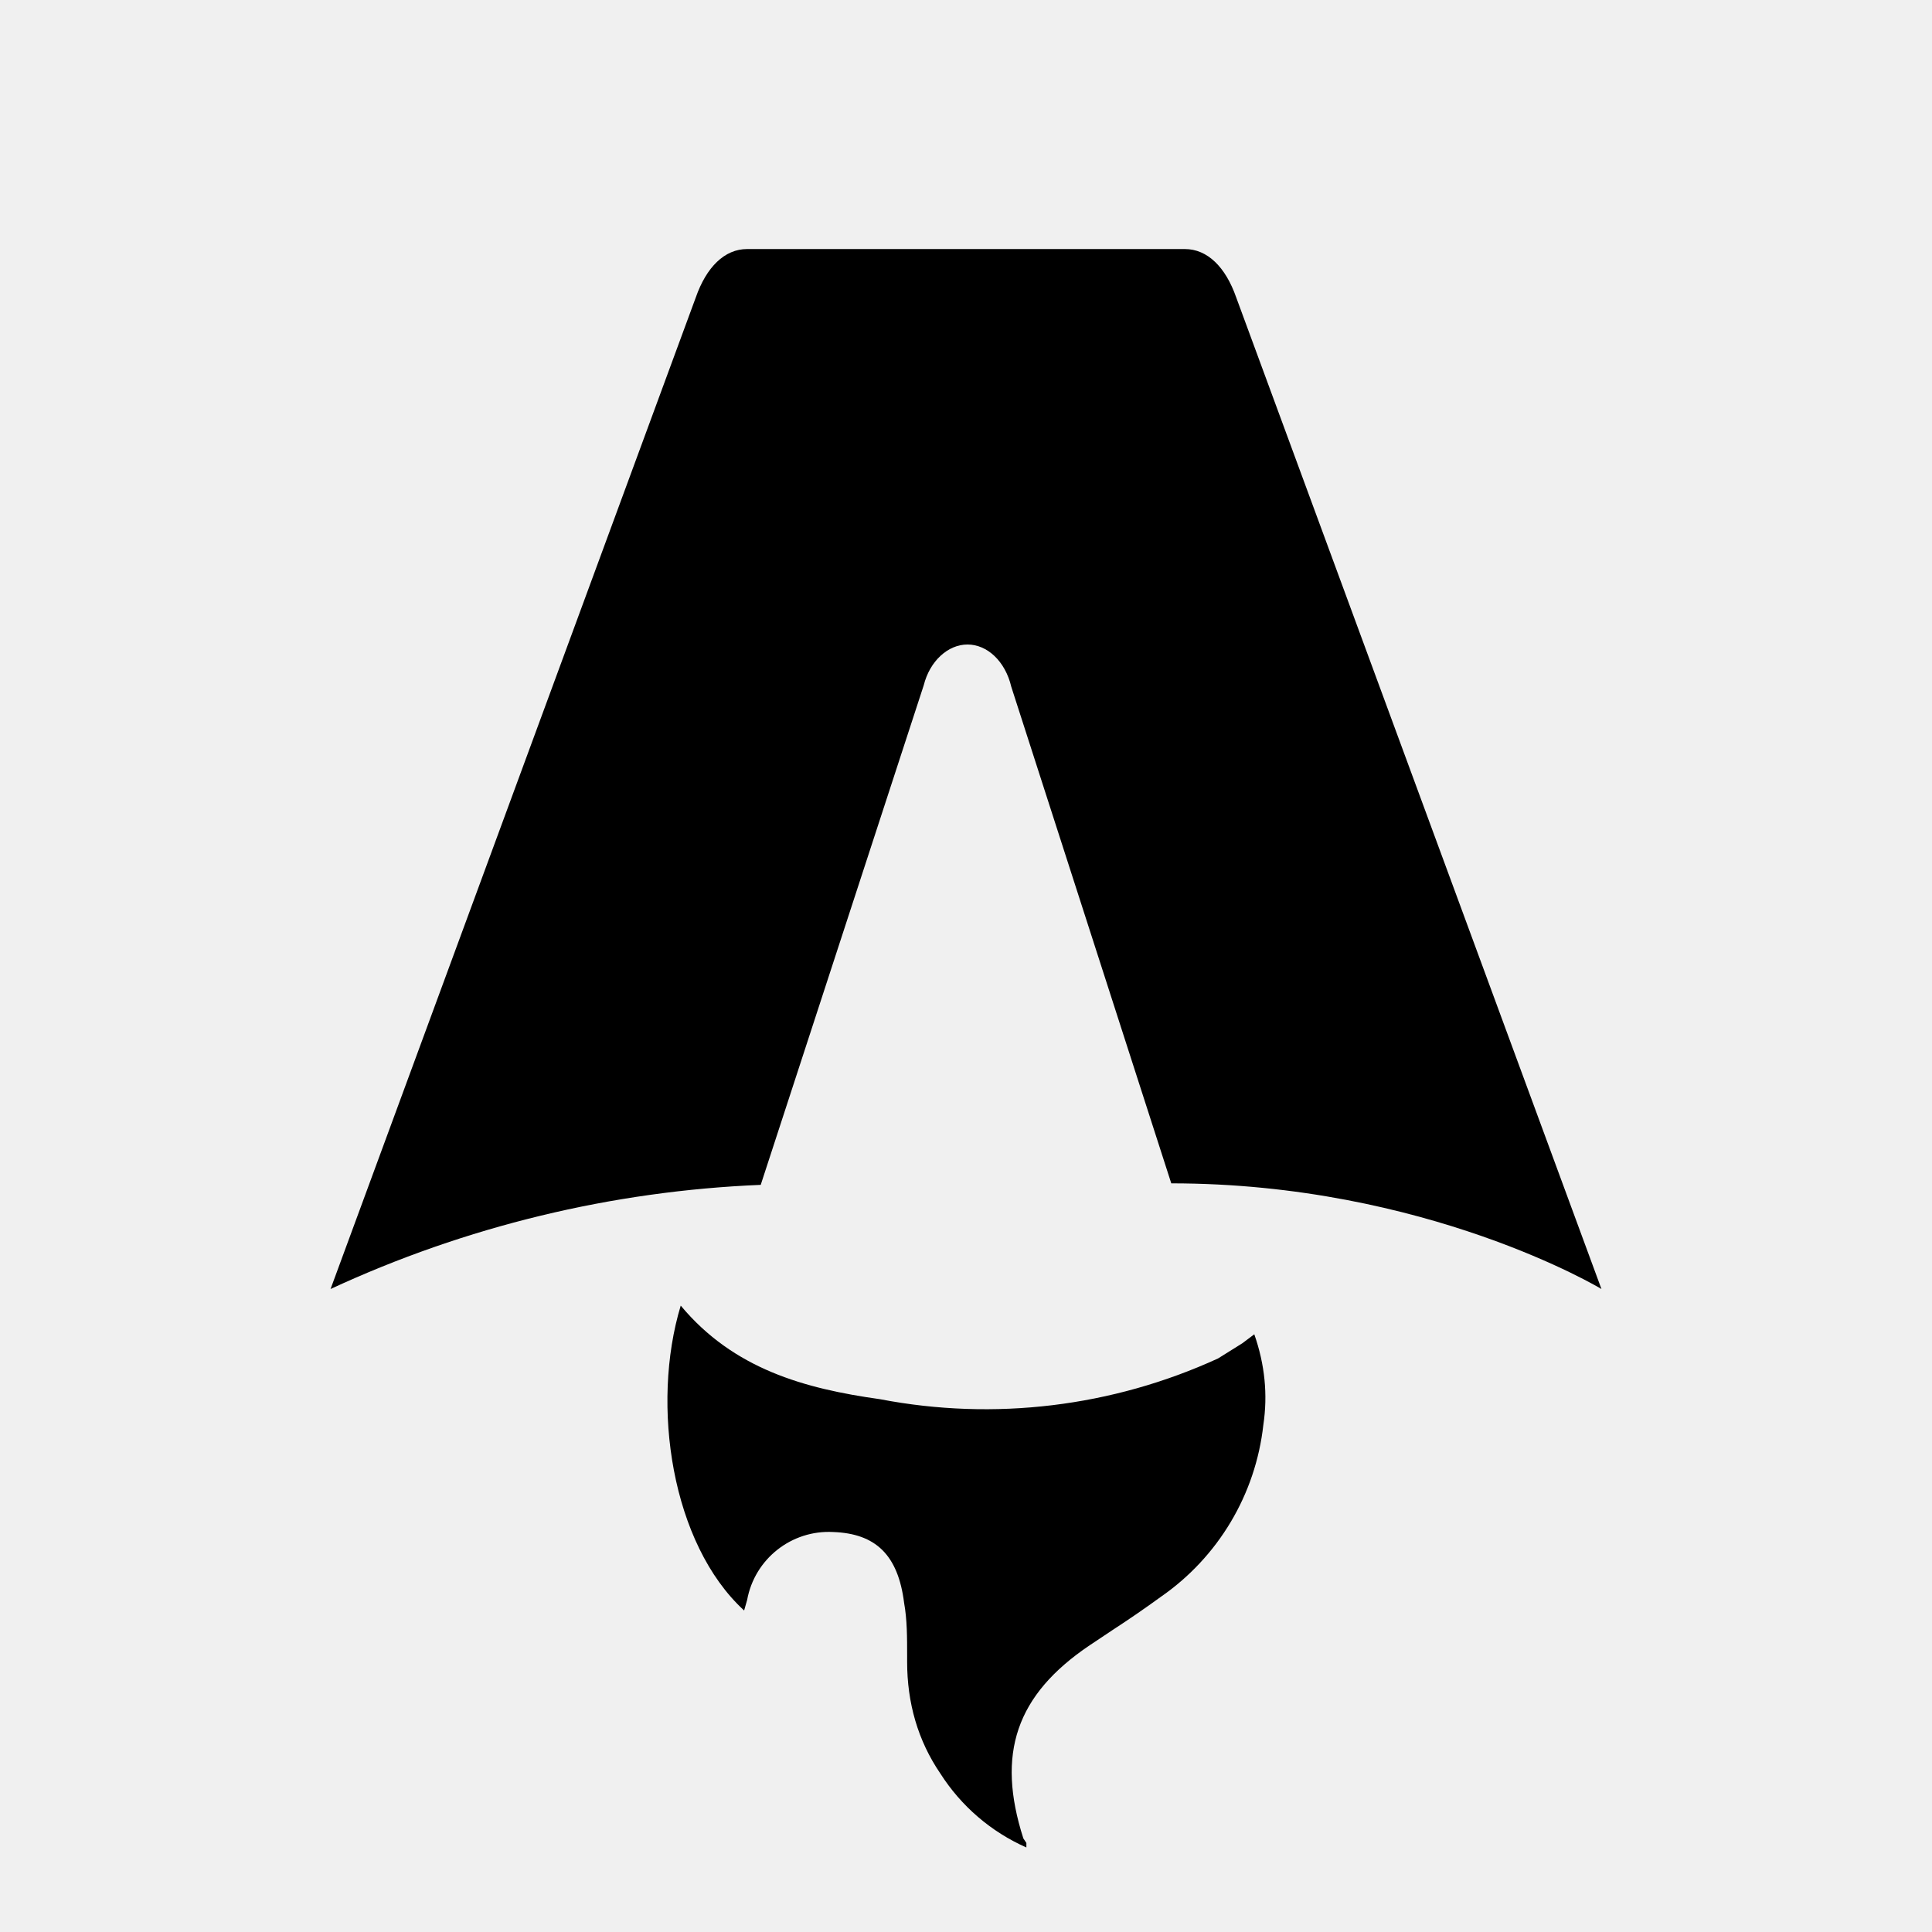
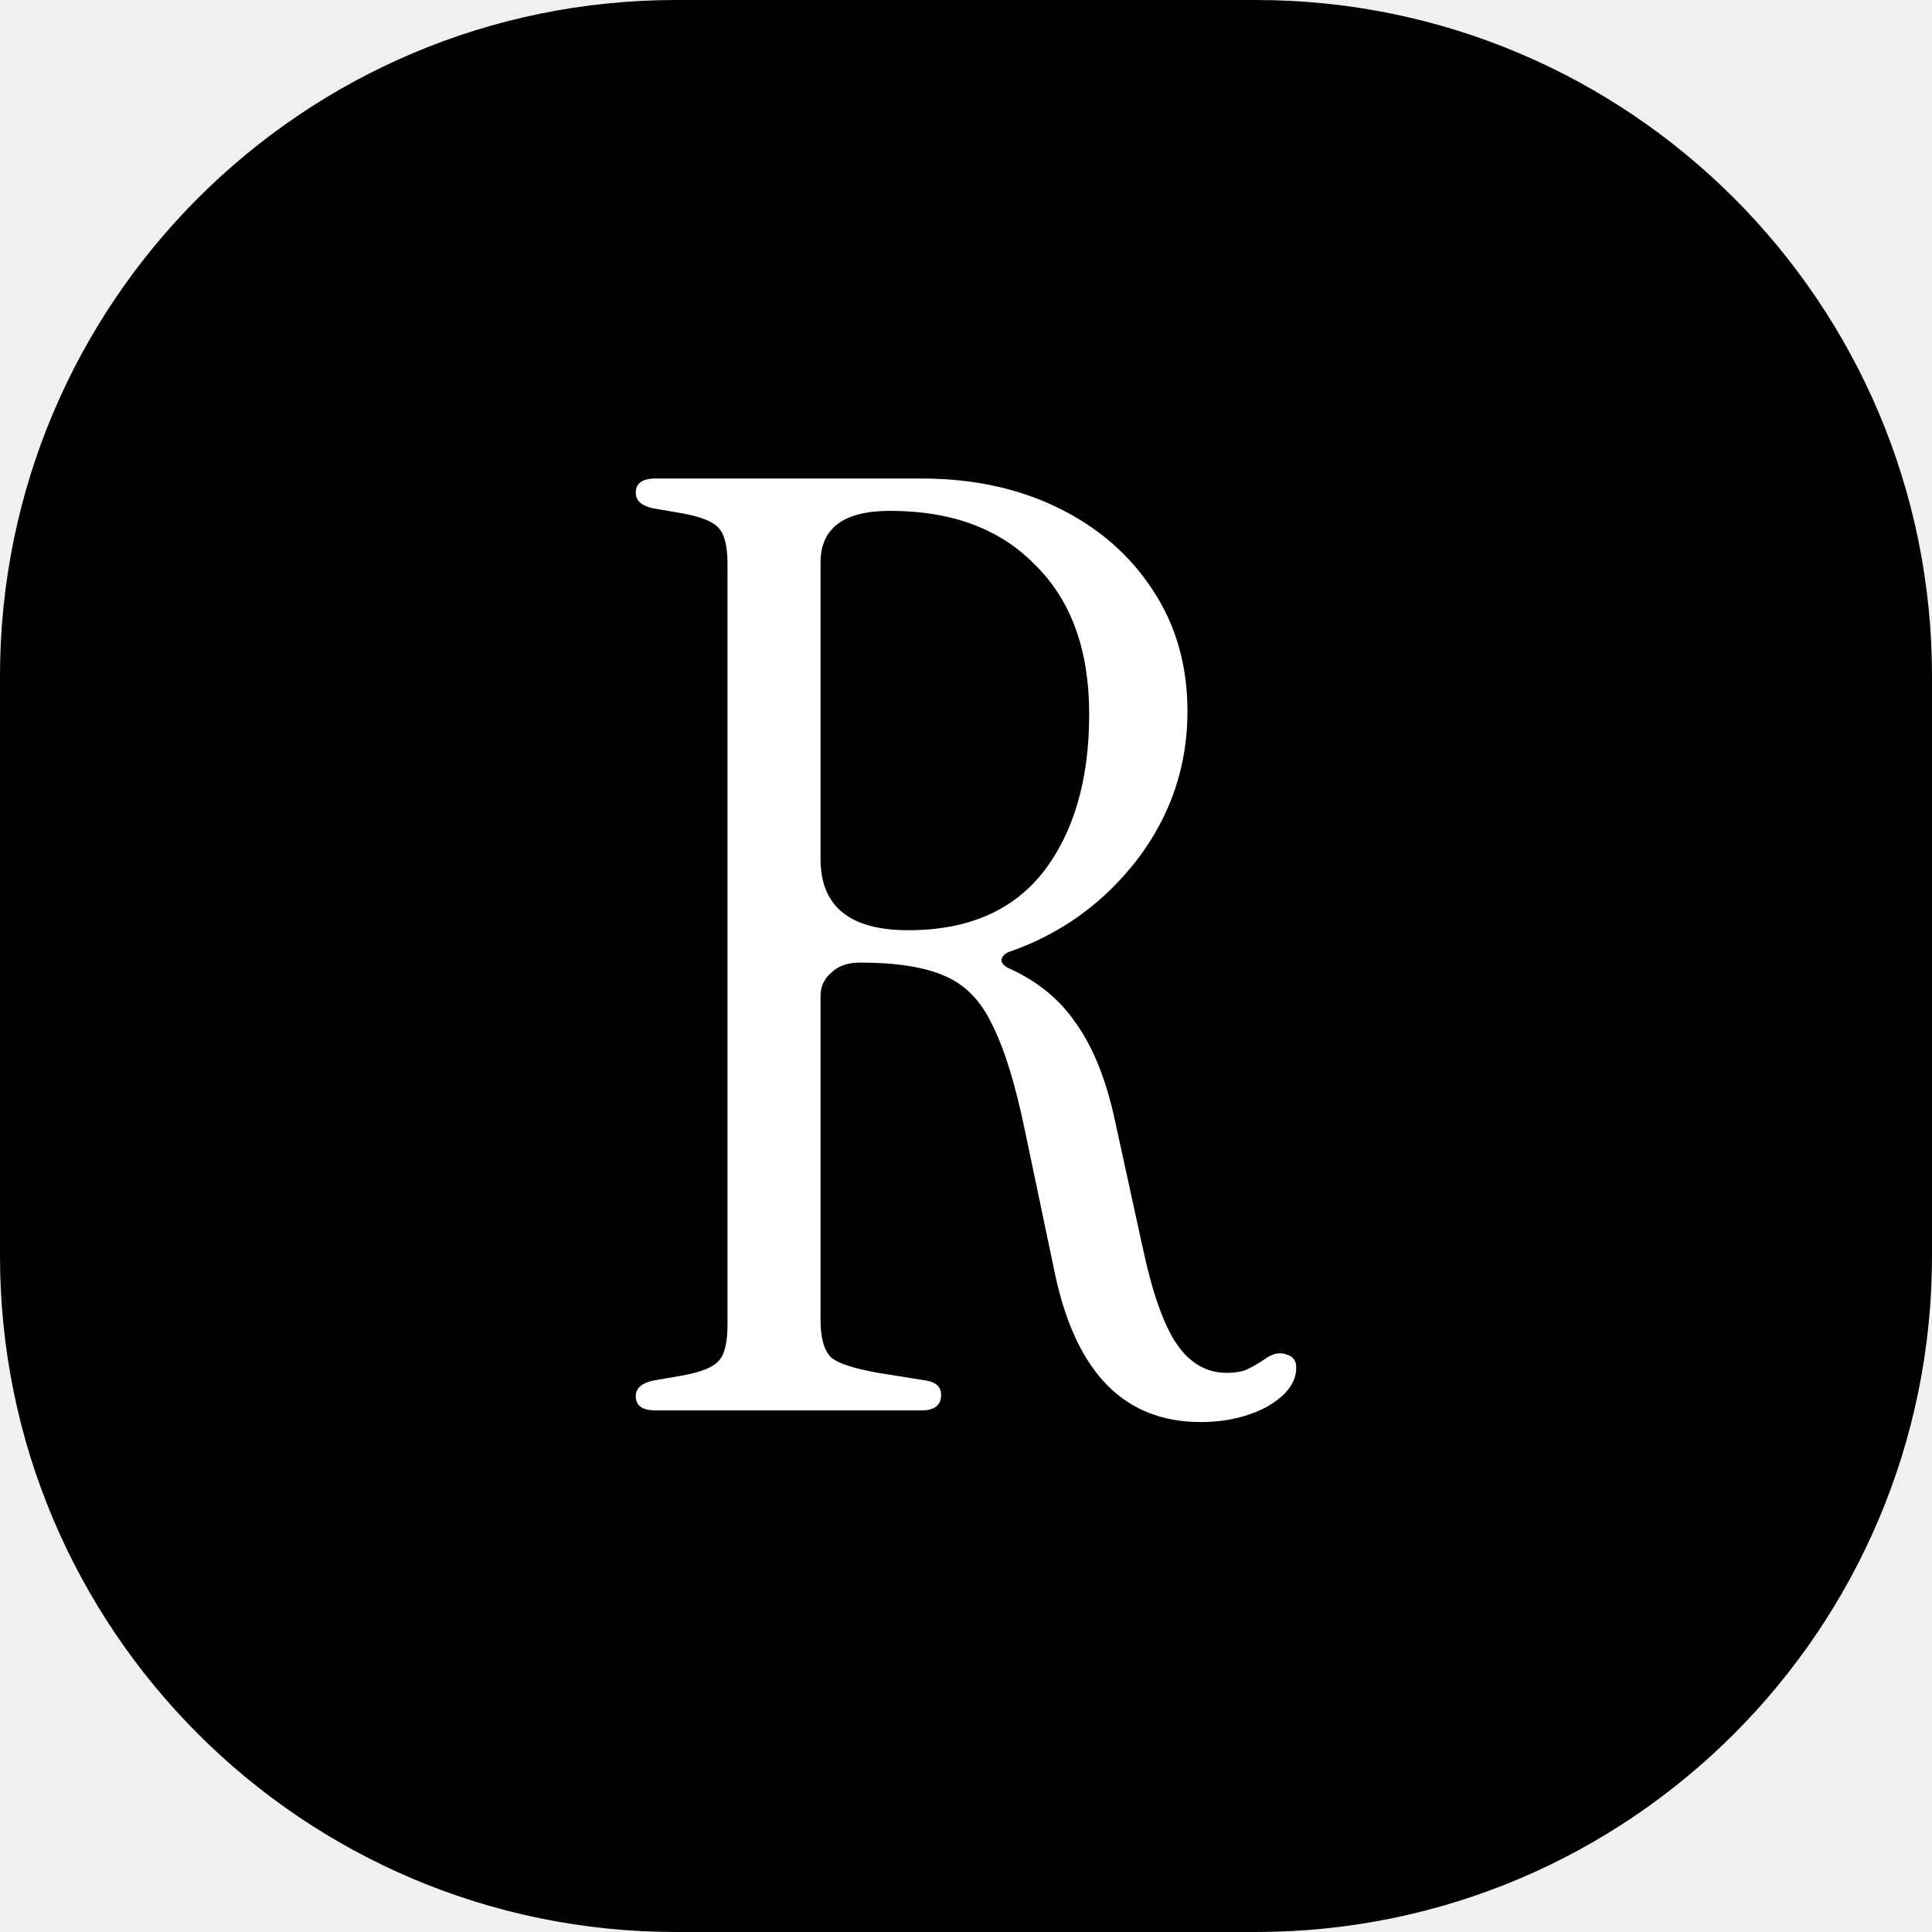
- <svg xmlns="http://www.w3.org/2000/svg" fill="none" viewBox="0 0 128 128">
-   <path d="M50.4 78.5a75.1 75.1 0 0 0-28.5 6.9l24.2-65.7c.7-2 1.9-3.2 3.4-3.2h29c1.5 0 2.7 1.2 3.4 3.2l24.2 65.7s-11.6-7-28.5-7L67 45.5c-.4-1.7-1.6-2.8-2.9-2.8-1.3 0-2.5 1.1-2.9 2.7L50.4 78.5Zm-1.1 28.2Zm-4.2-20.2c-2 6.6-.6 15.8 4.2 20.2a17.5 17.5 0 0 1 .2-.7 5.5 5.5 0 0 1 5.7-4.5c2.8.1 4.3 1.5 4.7 4.7.2 1.1.2 2.3.2 3.5v.4c0 2.7.7 5.2 2.2 7.4a13 13 0 0 0 5.7 4.9v-.3l-.2-.3c-1.8-5.6-.5-9.5 4.4-12.8l1.5-1a73 73 0 0 0 3.2-2.2 16 16 0 0 0 6.8-11.4c.3-2 .1-4-.6-6l-.8.6-1.6 1a37 37 0 0 1-22.4 2.7c-5-.7-9.7-2-13.2-6.2Z" />
-   <style>
-         path { fill: #000; }
-         @media (prefers-color-scheme: dark) {
-             path { fill: #FFF; }
-         }
-     </style>
+ <svg xmlns="http://www.w3.org/2000/svg" version="1.1" width="1000" height="1000">
+   <g clip-path="url(#SvgjsClipPath1220)">
+     <rect width="1000" height="1000" fill="#000000" />
+     <g transform="matrix(0.6809339,0,0,0.6809339,150,150)">
+       <svg version="1.1" width="1028" height="1028">
+         <svg width="1028" height="1028" viewBox="0 0 1028 1028" fill="none">
+           <rect width="1028" height="1028" fill="black" />
+           <path d="M692.306 860.651C634.531 860.651 597.674 823.266 581.736 748.495L558.826 639.29C551.521 603.873 543.22 576.981 533.922 558.617C525.289 540.252 513.004 527.79 497.066 521.231C481.792 514.672 460.541 511.393 433.314 511.393C424.017 511.393 416.712 514.016 411.399 519.263C406.087 523.855 403.43 529.758 403.43 536.972V782.929C403.43 796.702 406.087 806.213 411.399 811.46C416.712 816.051 428.665 819.986 447.26 823.266L484.116 829.169C491.421 830.481 495.074 834.088 495.074 839.991C495.074 847.861 490.093 851.797 480.132 851.797H277.919C267.957 851.797 262.977 848.189 262.977 840.975C262.977 835.072 267.293 831.136 275.926 829.169L298.837 825.233C312.783 822.61 321.748 819.003 325.732 814.411C330.381 809.82 332.705 800.638 332.705 786.864V208.374C332.705 194.601 330.381 185.418 325.732 180.827C321.748 176.236 312.783 172.629 298.837 170.005L275.926 166.07C267.293 164.102 262.977 160.167 262.977 154.264C262.977 147.049 267.957 143.442 277.919 143.442H480.132C519.313 143.442 554.177 150.985 584.725 166.07C615.273 181.155 639.18 202.143 656.446 229.035C673.712 255.27 682.345 285.769 682.345 320.531C682.345 361.851 669.727 399.237 644.492 432.687C619.257 465.481 587.381 488.765 548.864 502.538C544.216 503.85 541.559 506.146 540.895 509.425C540.895 512.049 543.22 514.344 547.868 516.312C569.119 526.15 585.721 539.924 597.674 557.633C610.292 575.342 619.921 598.953 626.562 628.468L648.477 728.818C655.782 762.924 664.415 787.192 674.376 801.622C684.337 816.051 696.955 823.266 712.229 823.266C717.541 823.266 722.19 822.61 726.174 821.298C730.823 819.33 736.468 816.051 743.109 811.46C748.421 808.18 753.402 807.525 758.05 809.492C762.699 810.804 765.023 814.083 765.023 819.33C765.023 830.481 757.718 840.319 743.109 848.845C728.499 856.716 711.565 860.651 692.306 860.651ZM470.17 486.797C515.328 486.797 549.528 472.04 572.771 442.525C596.014 412.354 607.636 372.345 607.636 322.498C607.636 273.963 594.022 236.249 566.795 209.358C540.231 181.811 503.375 168.037 456.225 168.037C421.028 168.037 403.43 181.155 403.43 207.391V432.687C403.43 468.76 425.677 486.797 470.17 486.797Z" fill="white" />
+         </svg>
+       </svg>
+     </g>
+   </g>
+   <defs>
+     <clipPath id="SvgjsClipPath1220">
+       <rect width="1000" height="1000" x="0" y="0" rx="350" ry="350" />
+     </clipPath>
+   </defs>
</svg>
